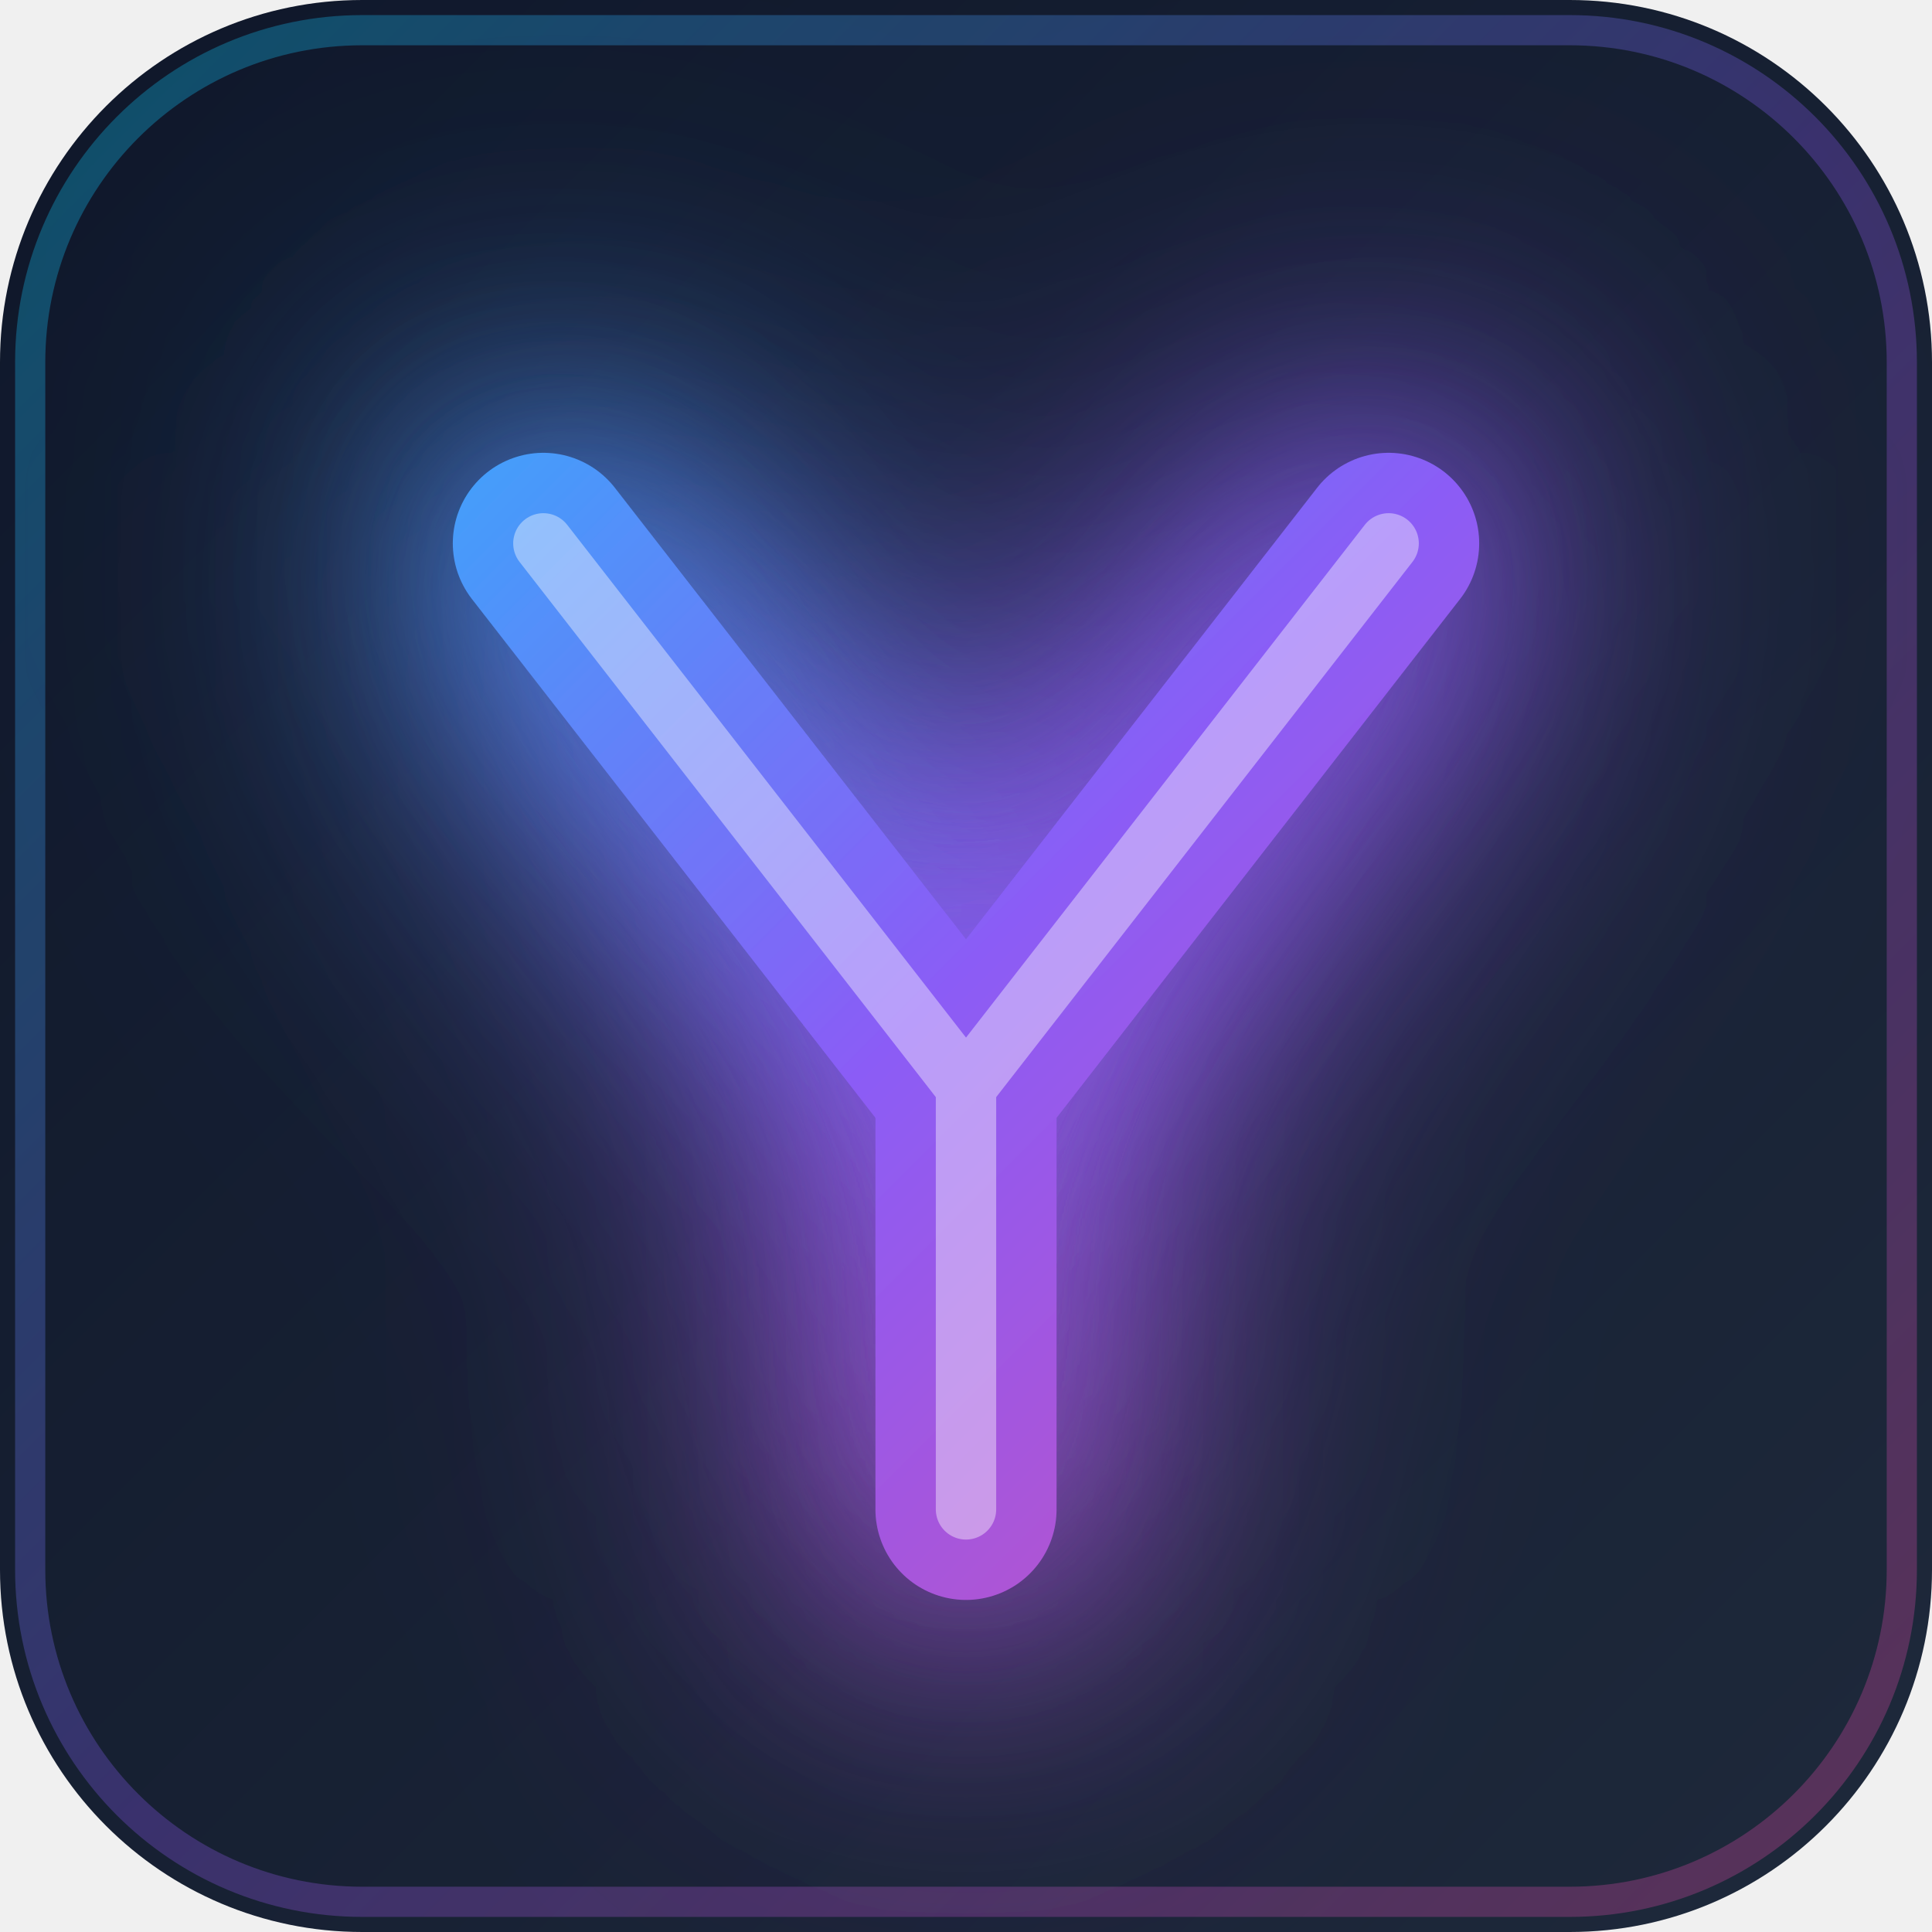
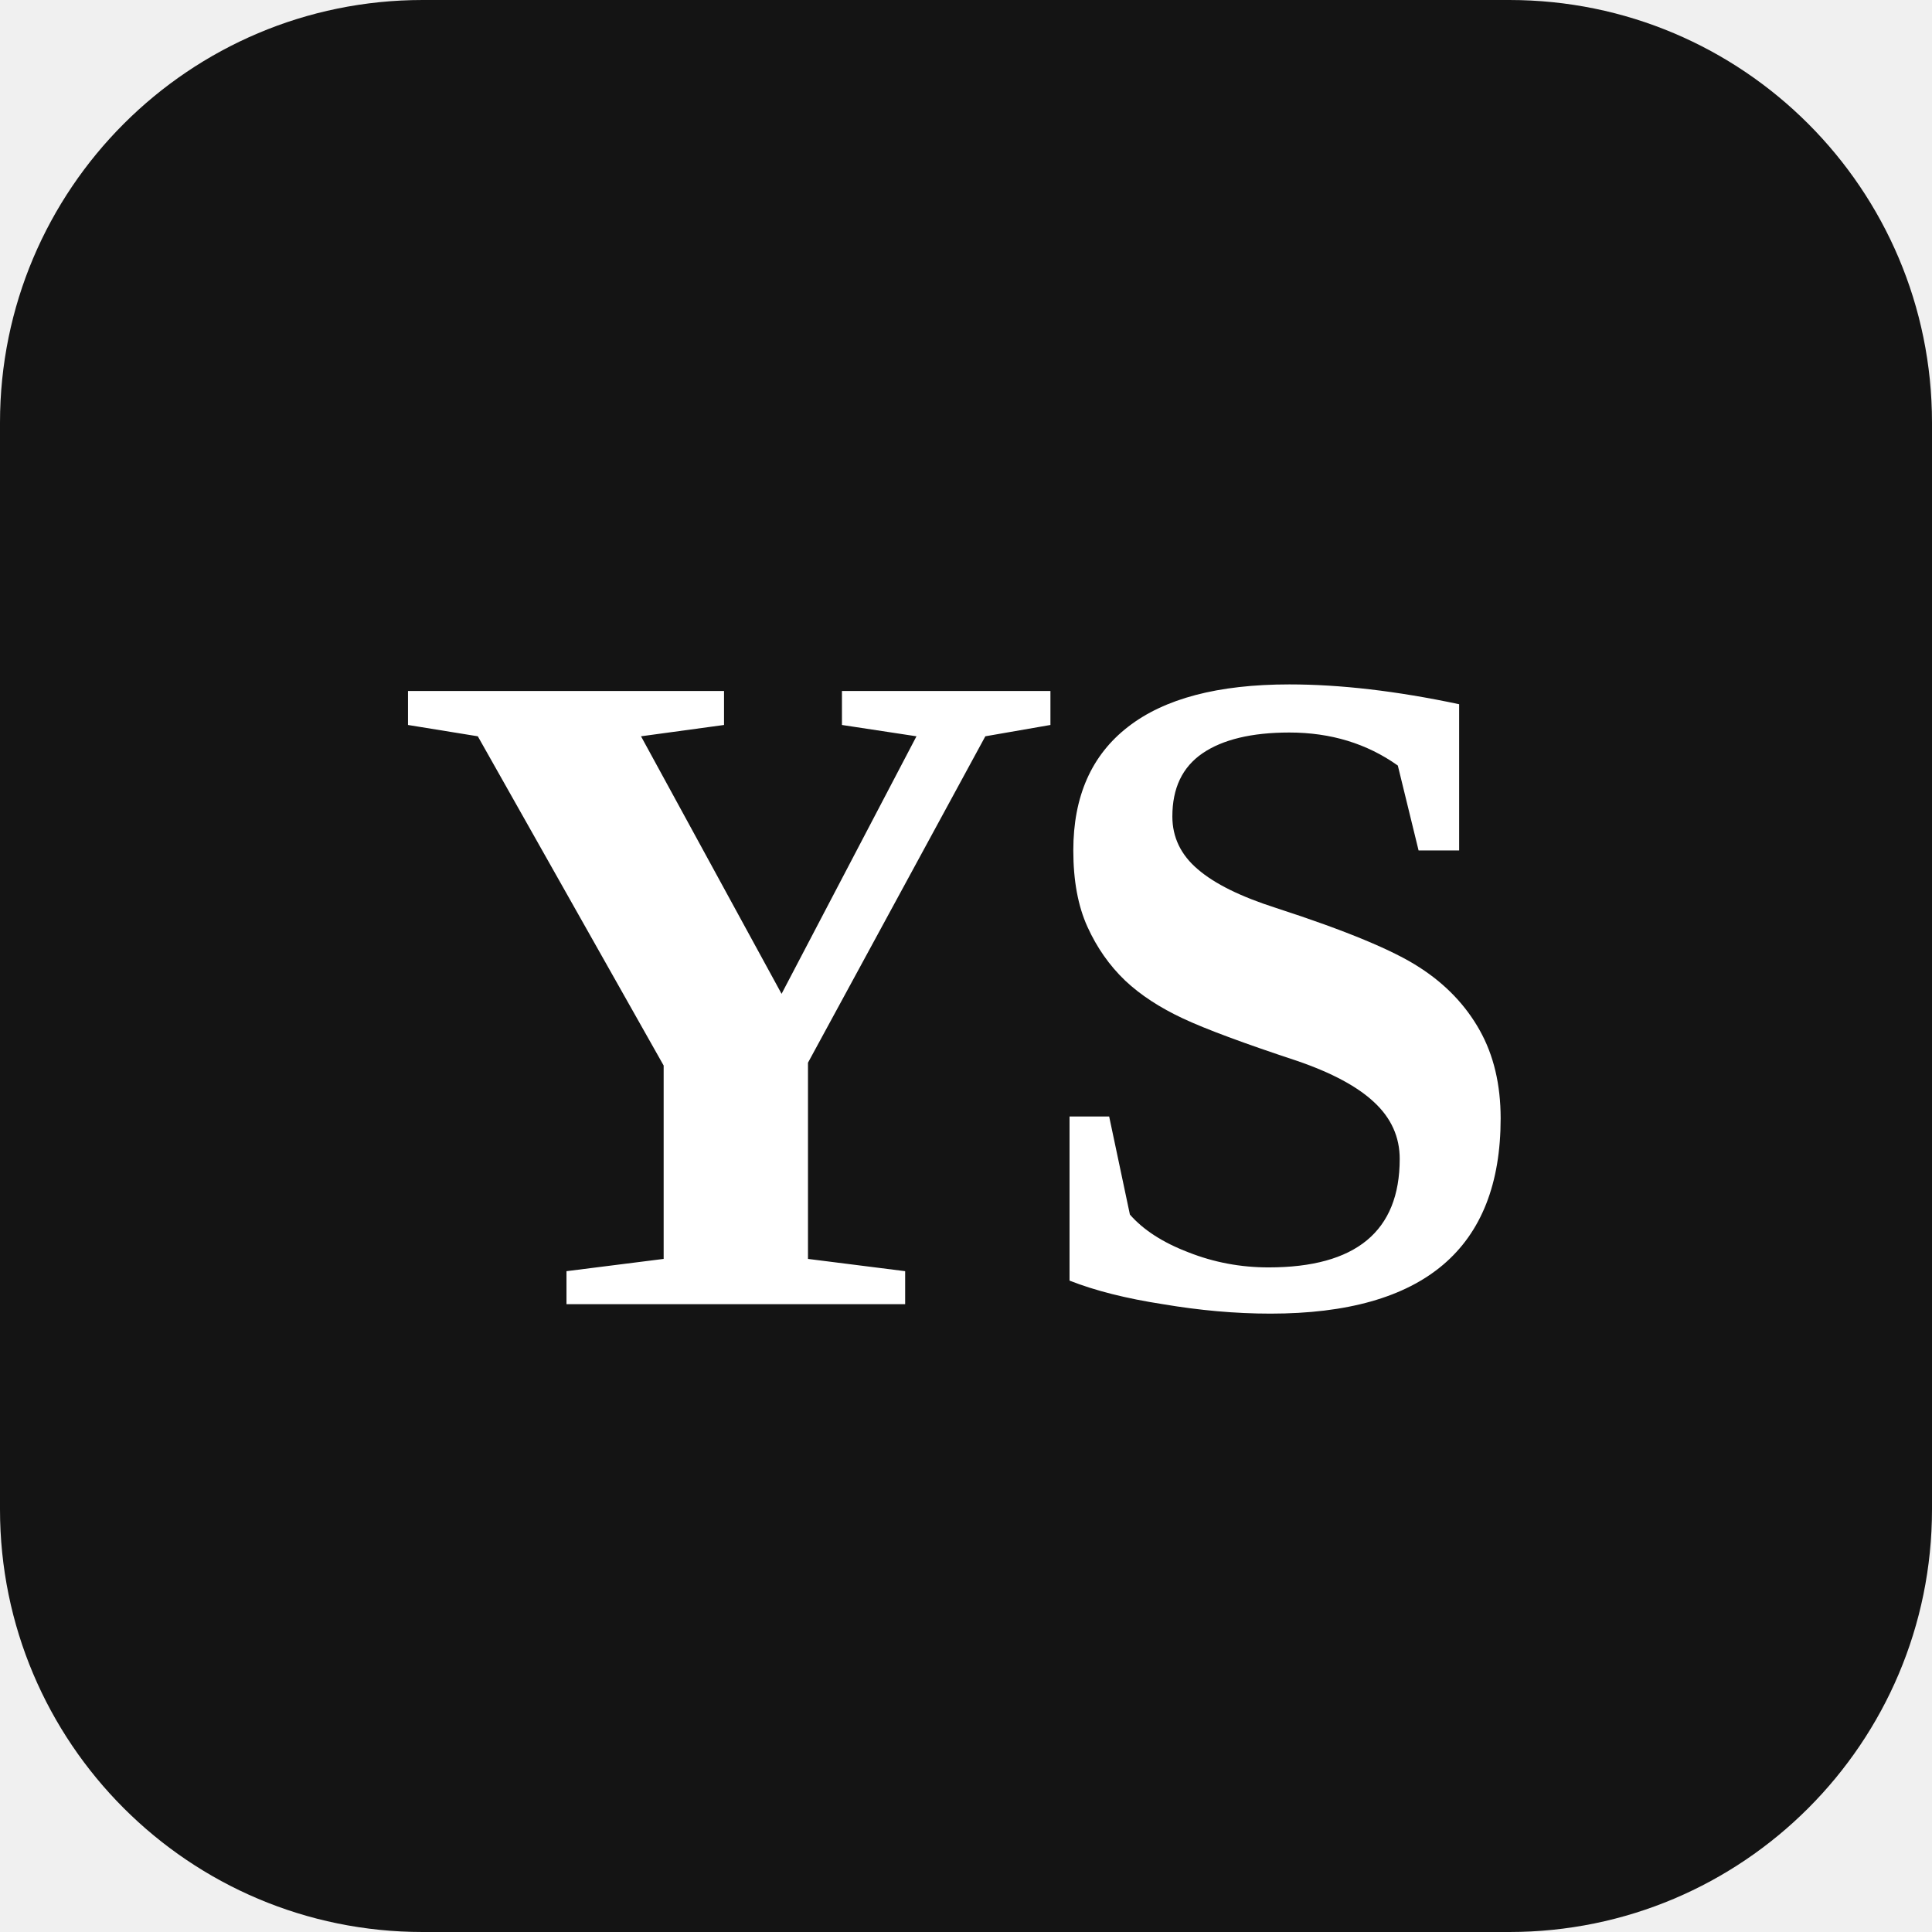
<svg xmlns="http://www.w3.org/2000/svg" width="32" height="32" viewBox="0 0 32 32" fill="none">
-   <defs>
-     <linearGradient id="primary-gradient" x1="0" y1="0" x2="32" y2="32" gradientUnits="userSpaceOnUse">
-       <stop offset="0%" style="stop-color:#00DDFF;stop-opacity:1" />
-       <stop offset="50%" style="stop-color:#8B5CF6;stop-opacity:1" />
-       <stop offset="100%" style="stop-color:#EC4899;stop-opacity:1" />
-     </linearGradient>
-     <linearGradient id="bg-gradient" x1="0" y1="0" x2="32" y2="32" gradientUnits="userSpaceOnUse">
-       <stop offset="0%" style="stop-color:#0F172A;stop-opacity:1" />
-       <stop offset="100%" style="stop-color:#1E293B;stop-opacity:1" />
-     </linearGradient>
-     <filter id="glow" x="-50%" y="-50%" width="200%" height="200%">
-       <feGaussianBlur stdDeviation="2" result="coloredBlur" />
-       <feMerge>
-         <feMergeNode in="coloredBlur" />
-         <feMergeNode in="SourceGraphic" />
-       </feMerge>
-     </filter>
-     <filter id="outer-glow" x="-100%" y="-100%" width="300%" height="300%">
-       <feGaussianBlur stdDeviation="3" result="coloredBlur" />
-       <feMerge>
-         <feMergeNode in="coloredBlur" />
-         <feMergeNode in="SourceGraphic" />
-       </feMerge>
-     </filter>
-   </defs>
-   <rect width="32" height="32" rx="6" fill="url(#bg-gradient)" />
-   <rect x="0.5" y="0.5" width="31" height="31" rx="5.5" fill="none" stroke="url(#primary-gradient)" stroke-width="0.5" opacity="0.3" />
-   <g filter="url(#outer-glow)">
-     <g filter="url(#glow)">
-       <path d="M9 9 L16 18" stroke="url(#primary-gradient)" stroke-width="3" stroke-linecap="round" stroke-linejoin="round" />
-       <path d="M23 9 L16 18" stroke="url(#primary-gradient)" stroke-width="3" stroke-linecap="round" stroke-linejoin="round" />
-       <path d="M16 18 L16 25" stroke="url(#primary-gradient)" stroke-width="3" stroke-linecap="round" stroke-linejoin="round" />
-     </g>
-   </g>
-   <g opacity="0.4">
-     <path d="M9 9 L16 18" stroke="#FFFFFF" stroke-width="1" stroke-linecap="round" stroke-linejoin="round" />
-     <path d="M23 9 L16 18" stroke="#FFFFFF" stroke-width="1" stroke-linecap="round" stroke-linejoin="round" />
-     <path d="M16 18 L16 25" stroke="#FFFFFF" stroke-width="1" stroke-linecap="round" stroke-linejoin="round" />
-   </g>
+   <rect width="32" height="32" rx="7" fill="#141414" />
+   <text x="16" y="21.6" text-anchor="middle" font-family="Georgia, 'Times New Roman', serif" font-size="15.5" font-weight="600" letter-spacing="-0.8" fill="#ffffff">YS</text>
</svg>
